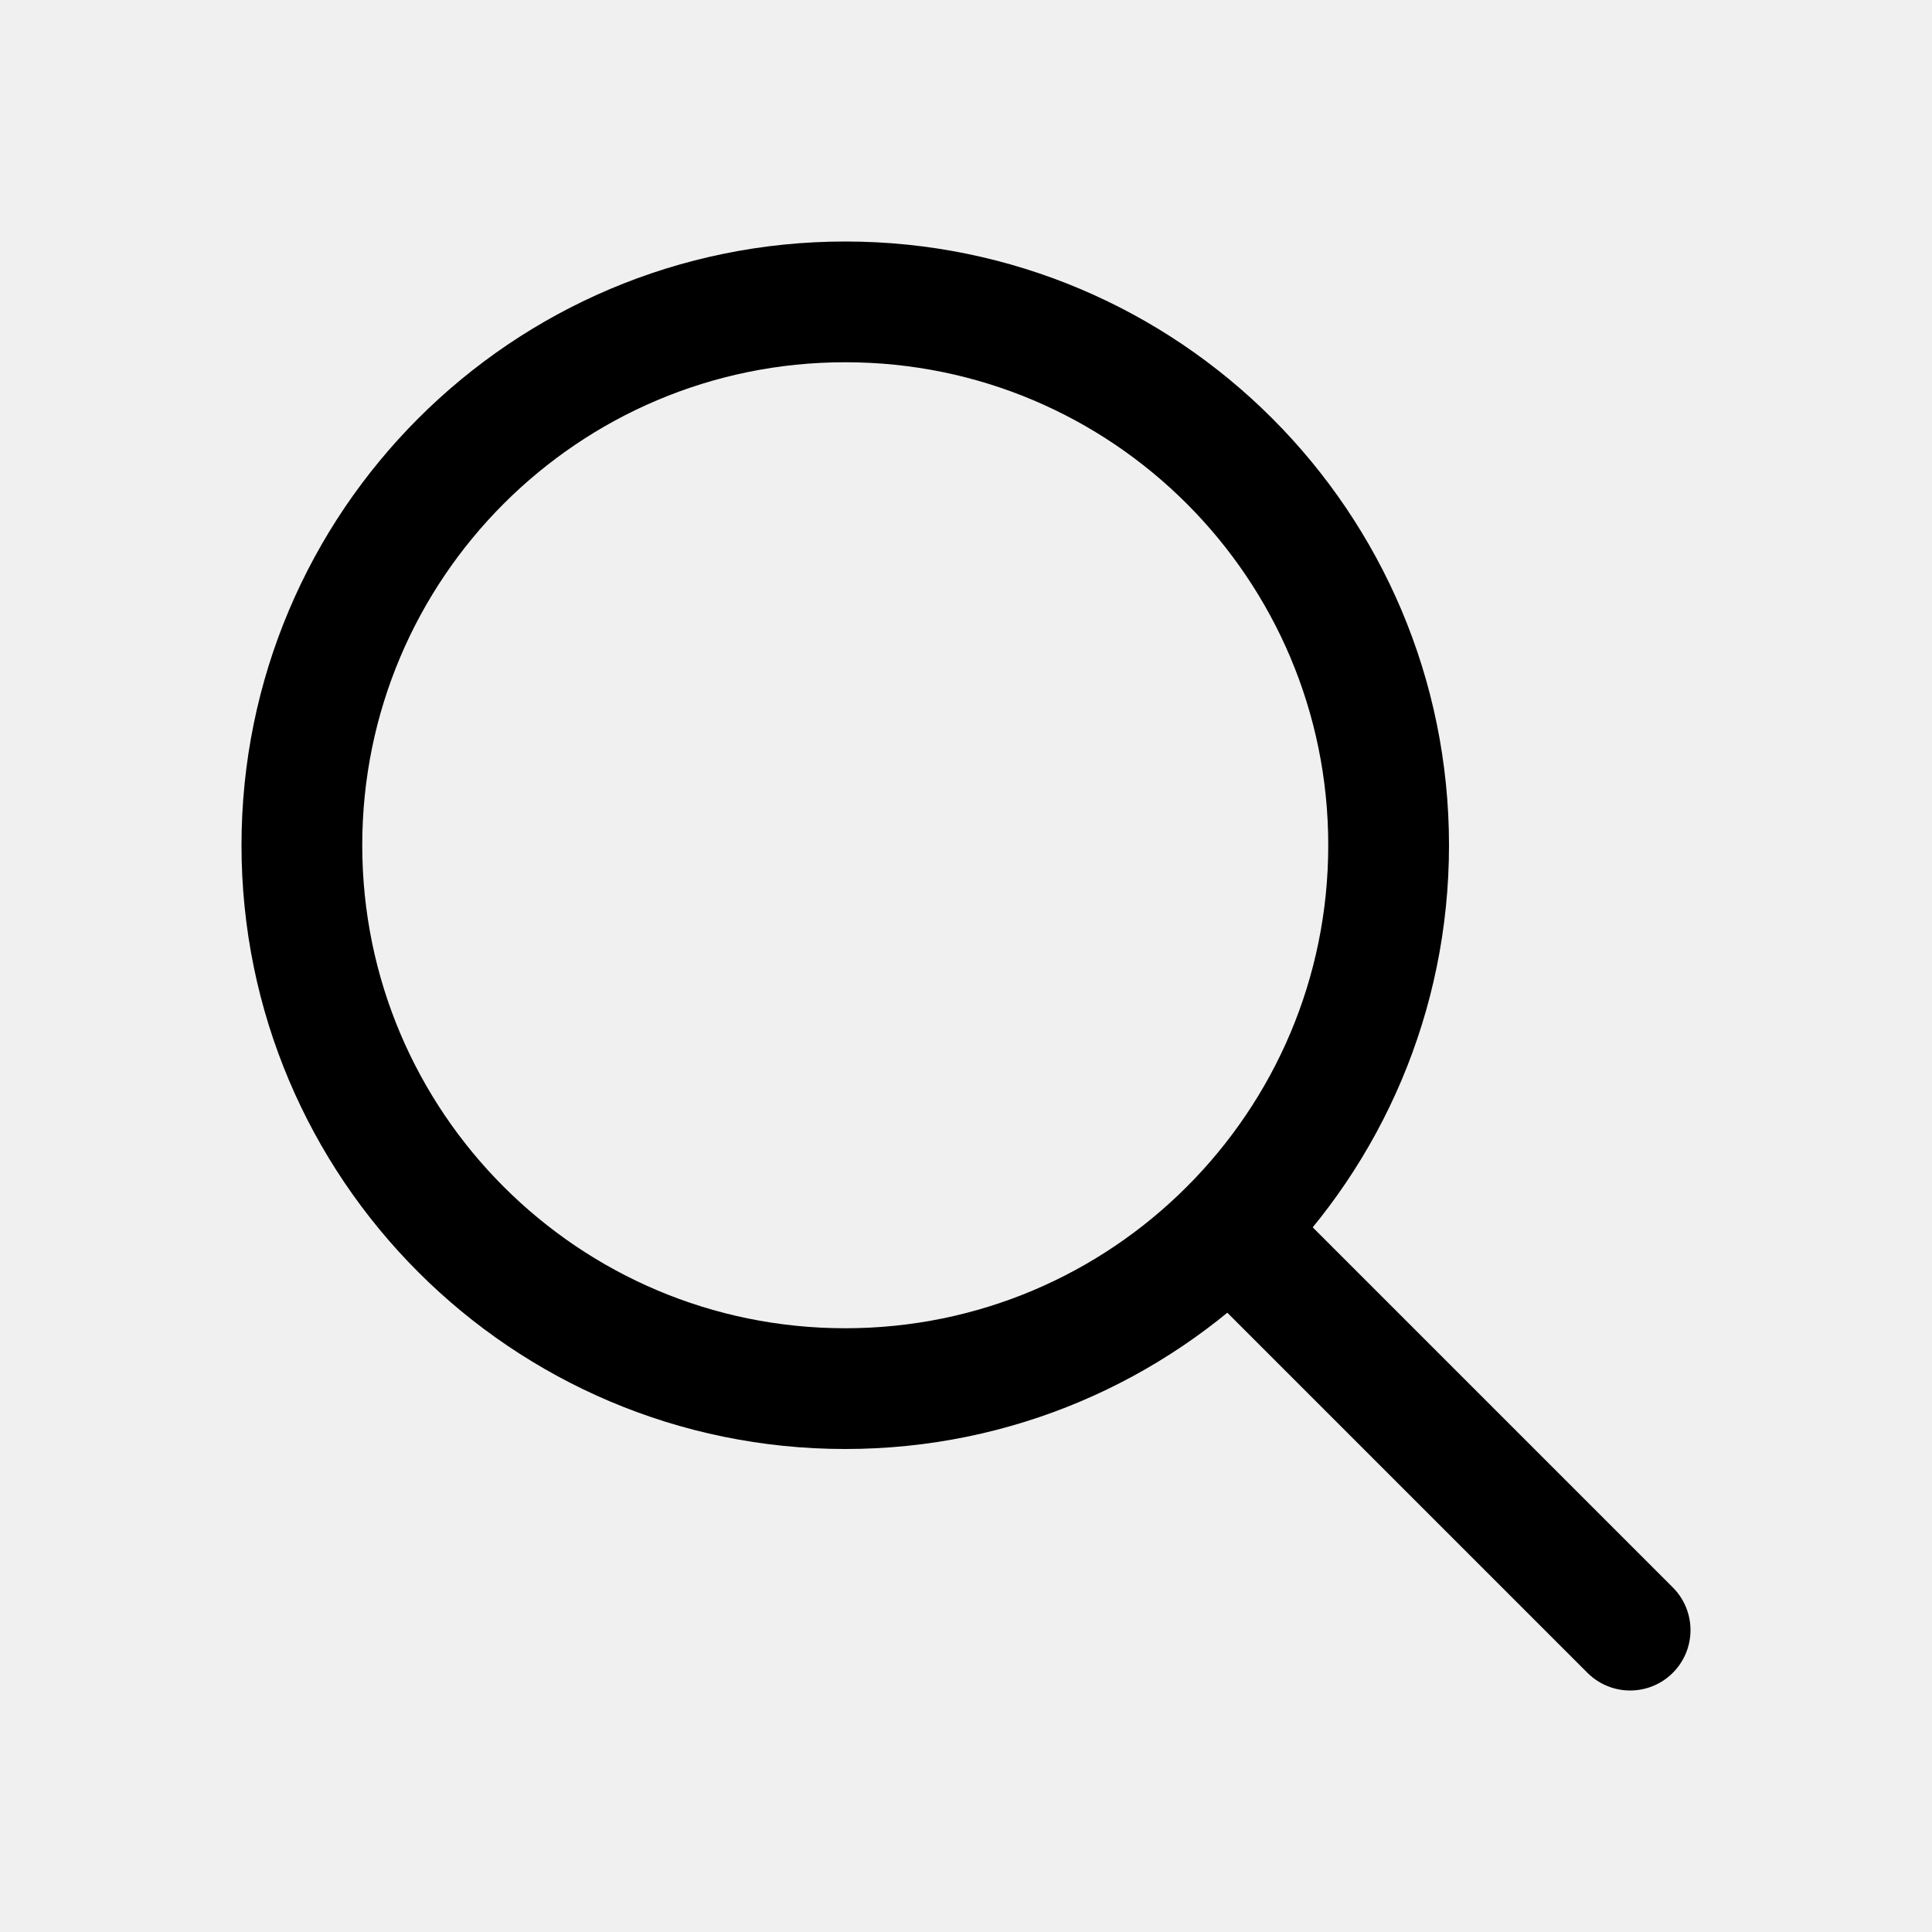
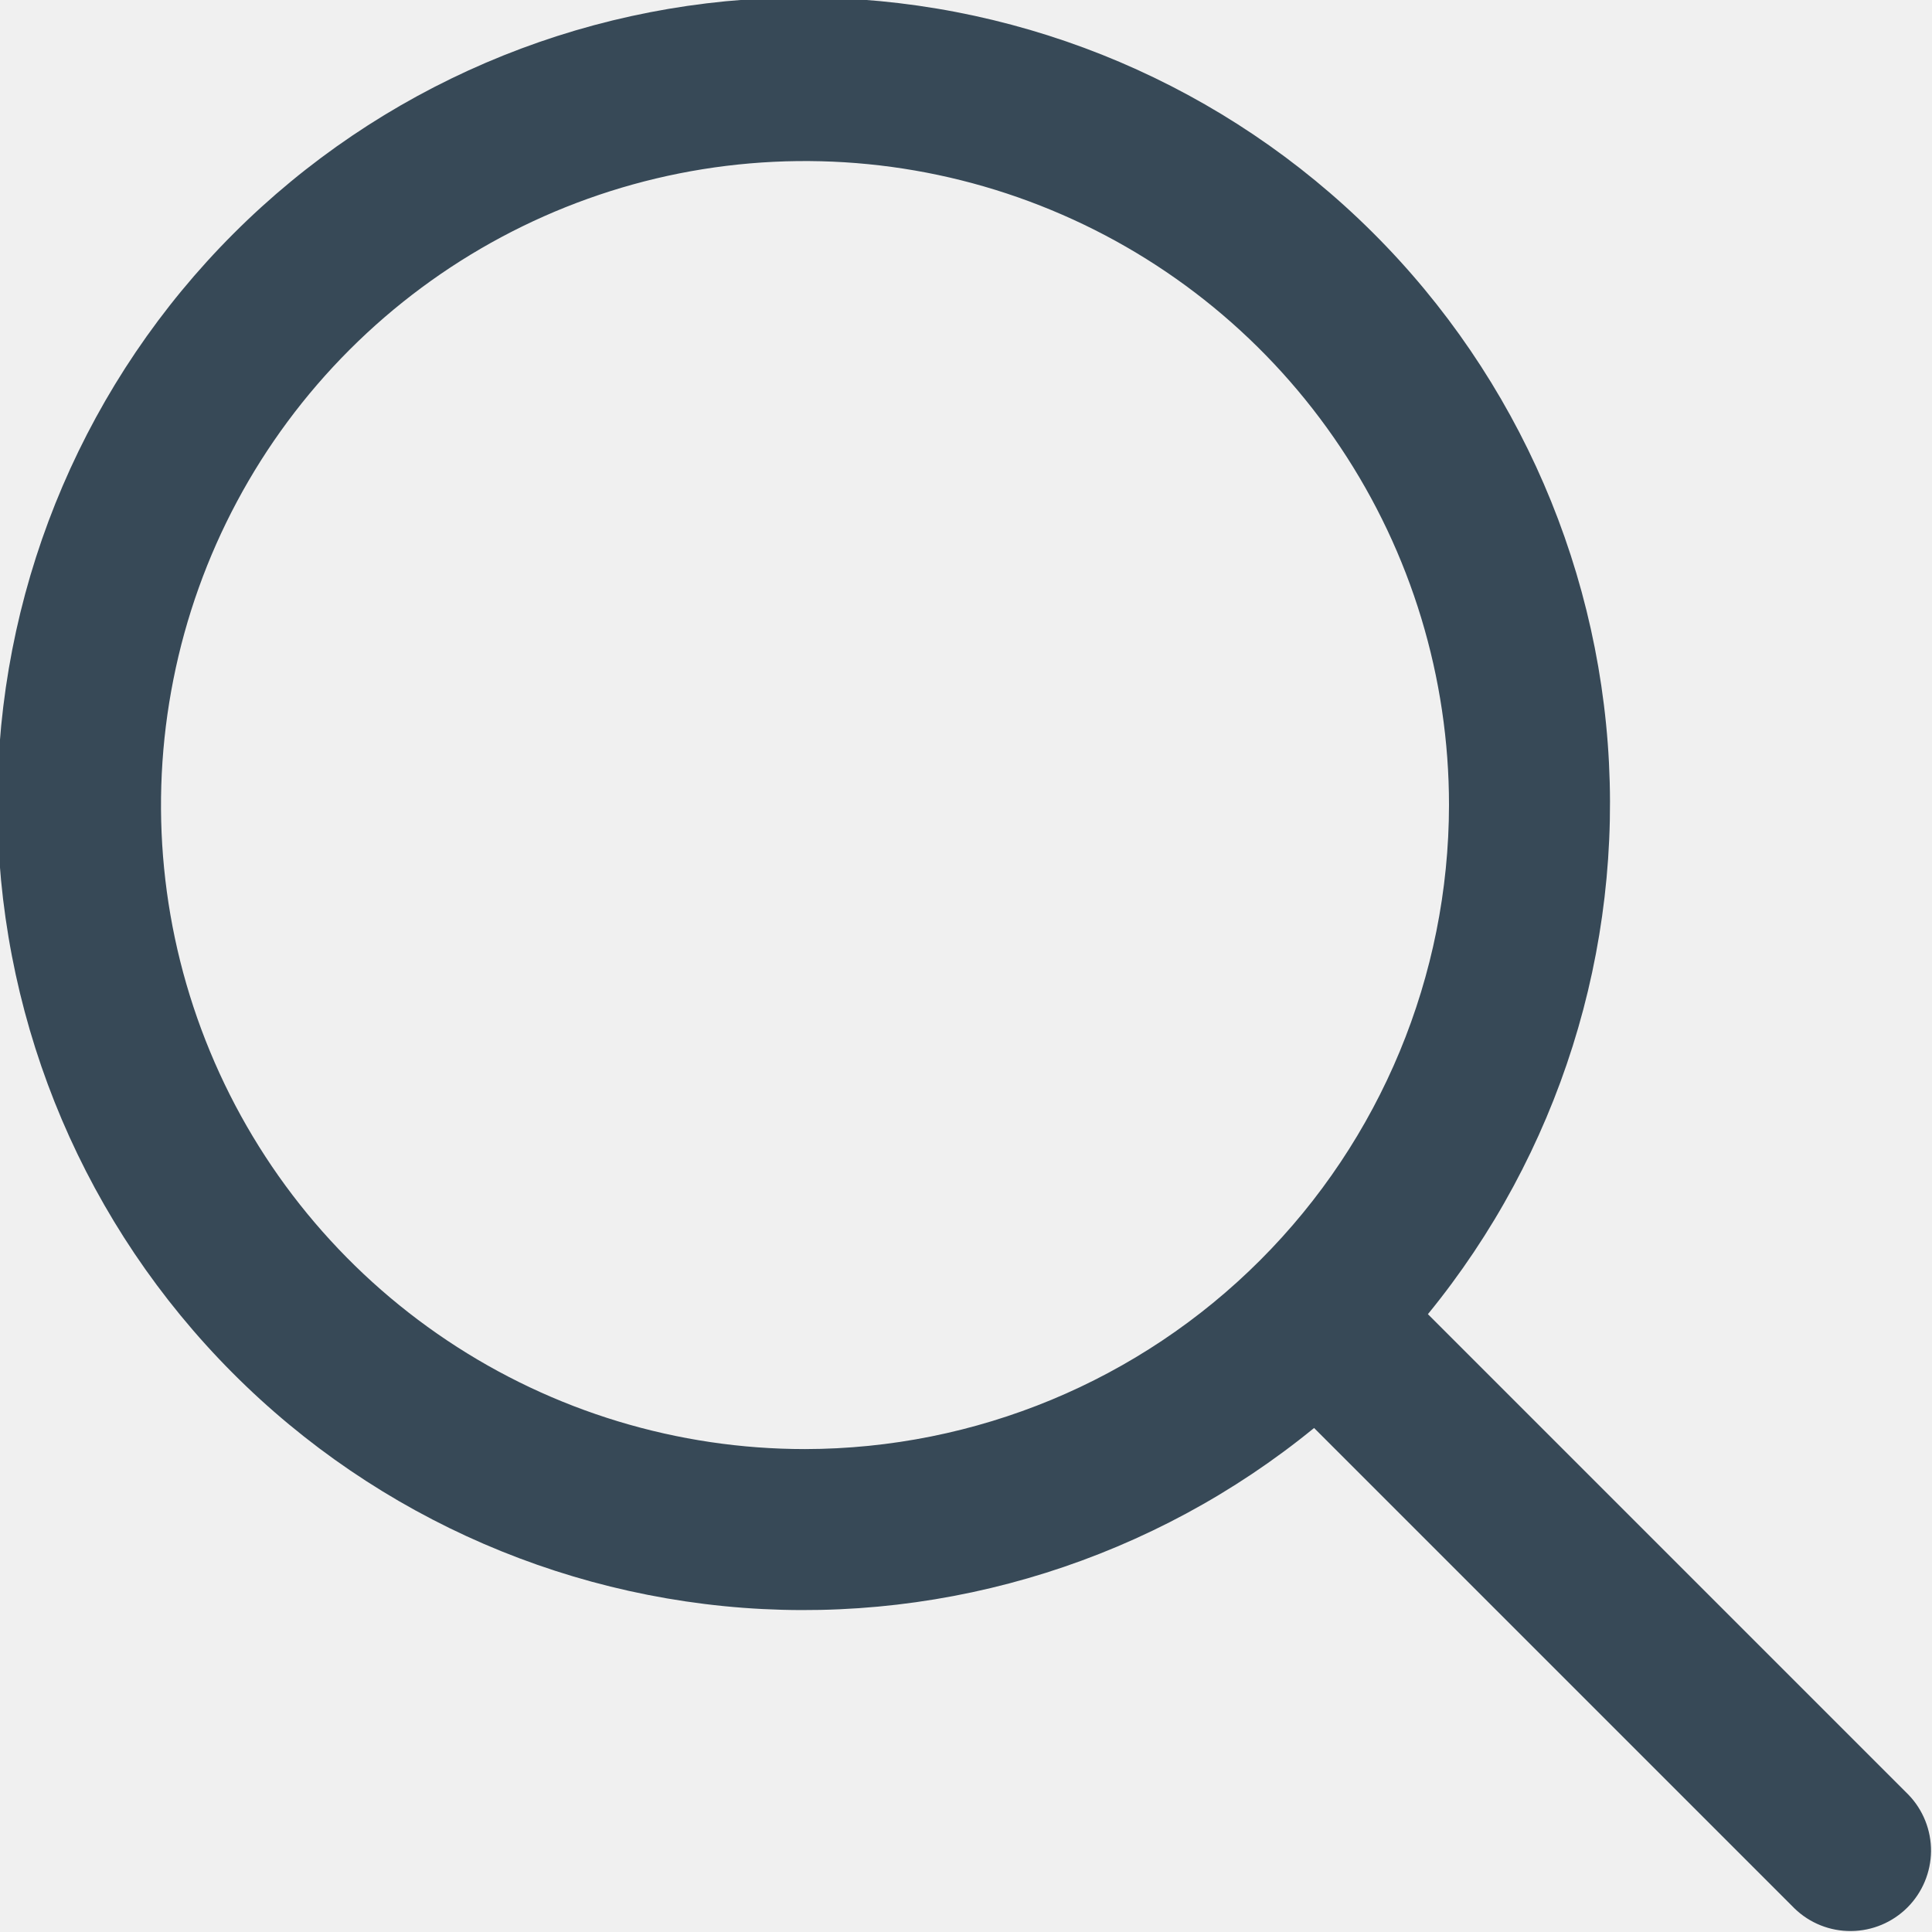
- <svg xmlns="http://www.w3.org/2000/svg" enable-background="new 0 0 32 32" id="Editable-line" version="1.1" viewBox="0 0 32 32" xml:space="preserve">
-   <circle cx="14" cy="14" fill="none" id="XMLID_42_" r="9" stroke="#000000" stroke-linecap="round" stroke-linejoin="round" stroke-miterlimit="10" stroke-width="2" />
-   <line fill="none" id="XMLID_44_" stroke="#000000" stroke-linecap="round" stroke-linejoin="round" stroke-miterlimit="10" stroke-width="2" x1="27" x2="20.366" y1="27" y2="20.366" />
+ <svg xmlns="http://www.w3.org/2000/svg" width="24" height="24" viewBox="0 0 24 24" fill="none">
+   <g clip-path="url(#clip0_403_2886)">
+     <path d="M23.707 22.294L17.738 16.325C19.364 14.335 20.164 11.797 19.972 9.234C19.779 6.672 18.609 4.281 16.703 2.557C14.798 0.833 12.302 -0.092 9.733 -0.028C7.164 0.036 4.718 1.085 2.901 2.902C1.084 4.719 0.035 7.165 -0.029 9.734C-0.093 12.303 0.832 14.799 2.556 16.704C4.28 18.61 6.671 19.78 9.233 19.973C11.796 20.165 14.334 19.365 16.324 17.739L22.293 23.708C22.481 23.89 22.734 23.991 22.996 23.988C23.258 23.986 23.509 23.881 23.695 23.695C23.88 23.51 23.985 23.259 23.988 22.997C23.99 22.735 23.889 22.482 23.707 22.294ZM10 18.001C8.418 18.001 6.871 17.532 5.555 16.652C4.24 15.773 3.214 14.524 2.609 13.062C2.003 11.6 1.845 9.992 2.154 8.44C2.462 6.888 3.224 5.463 4.343 4.344C5.462 3.225 6.887 2.463 8.439 2.154C9.991 1.846 11.599 2.004 13.061 2.61C14.523 3.215 15.773 4.241 16.651 5.556C17.531 6.872 18 8.418 18 10.001C17.997 12.122 17.154 14.155 15.654 15.655C14.154 17.155 12.121 17.998 10 18.001Z" fill="#374957" />
+   </g>
+   <defs>
+     <clipPath id="clip0_403_2886">
+       <rect width="24" height="24" fill="white" />
+     </clipPath>
+   </defs>
</svg>
